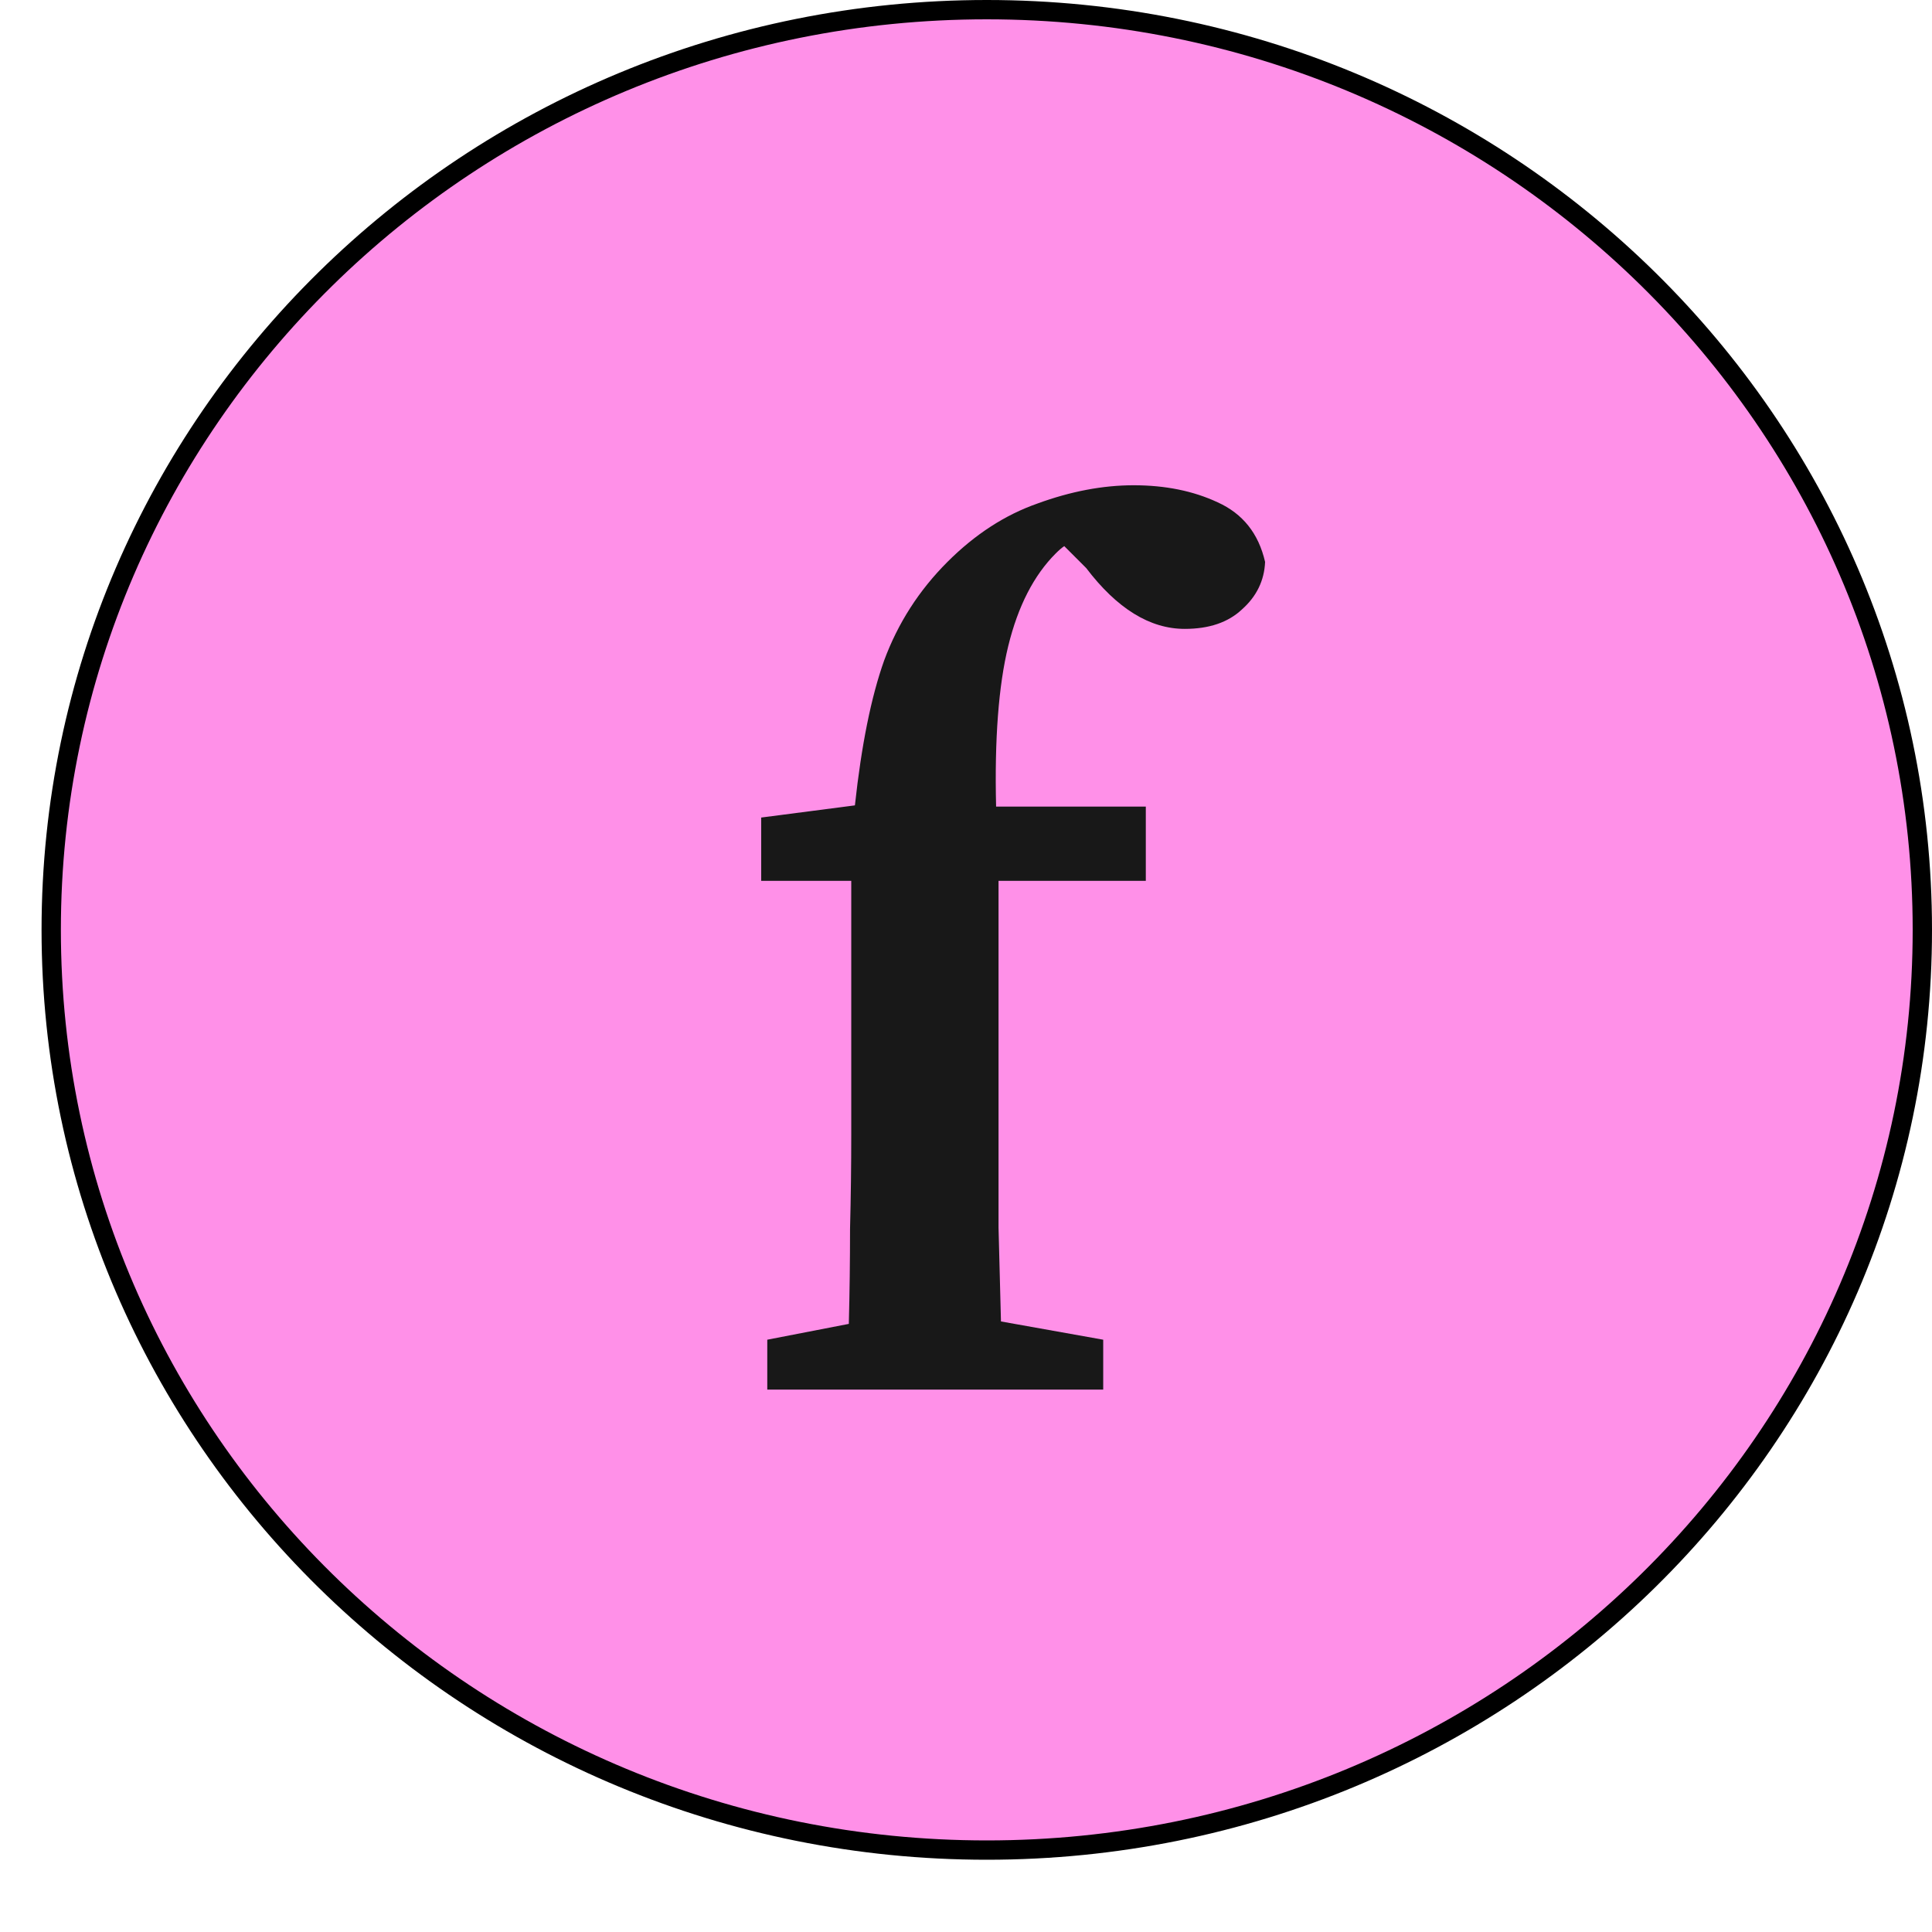
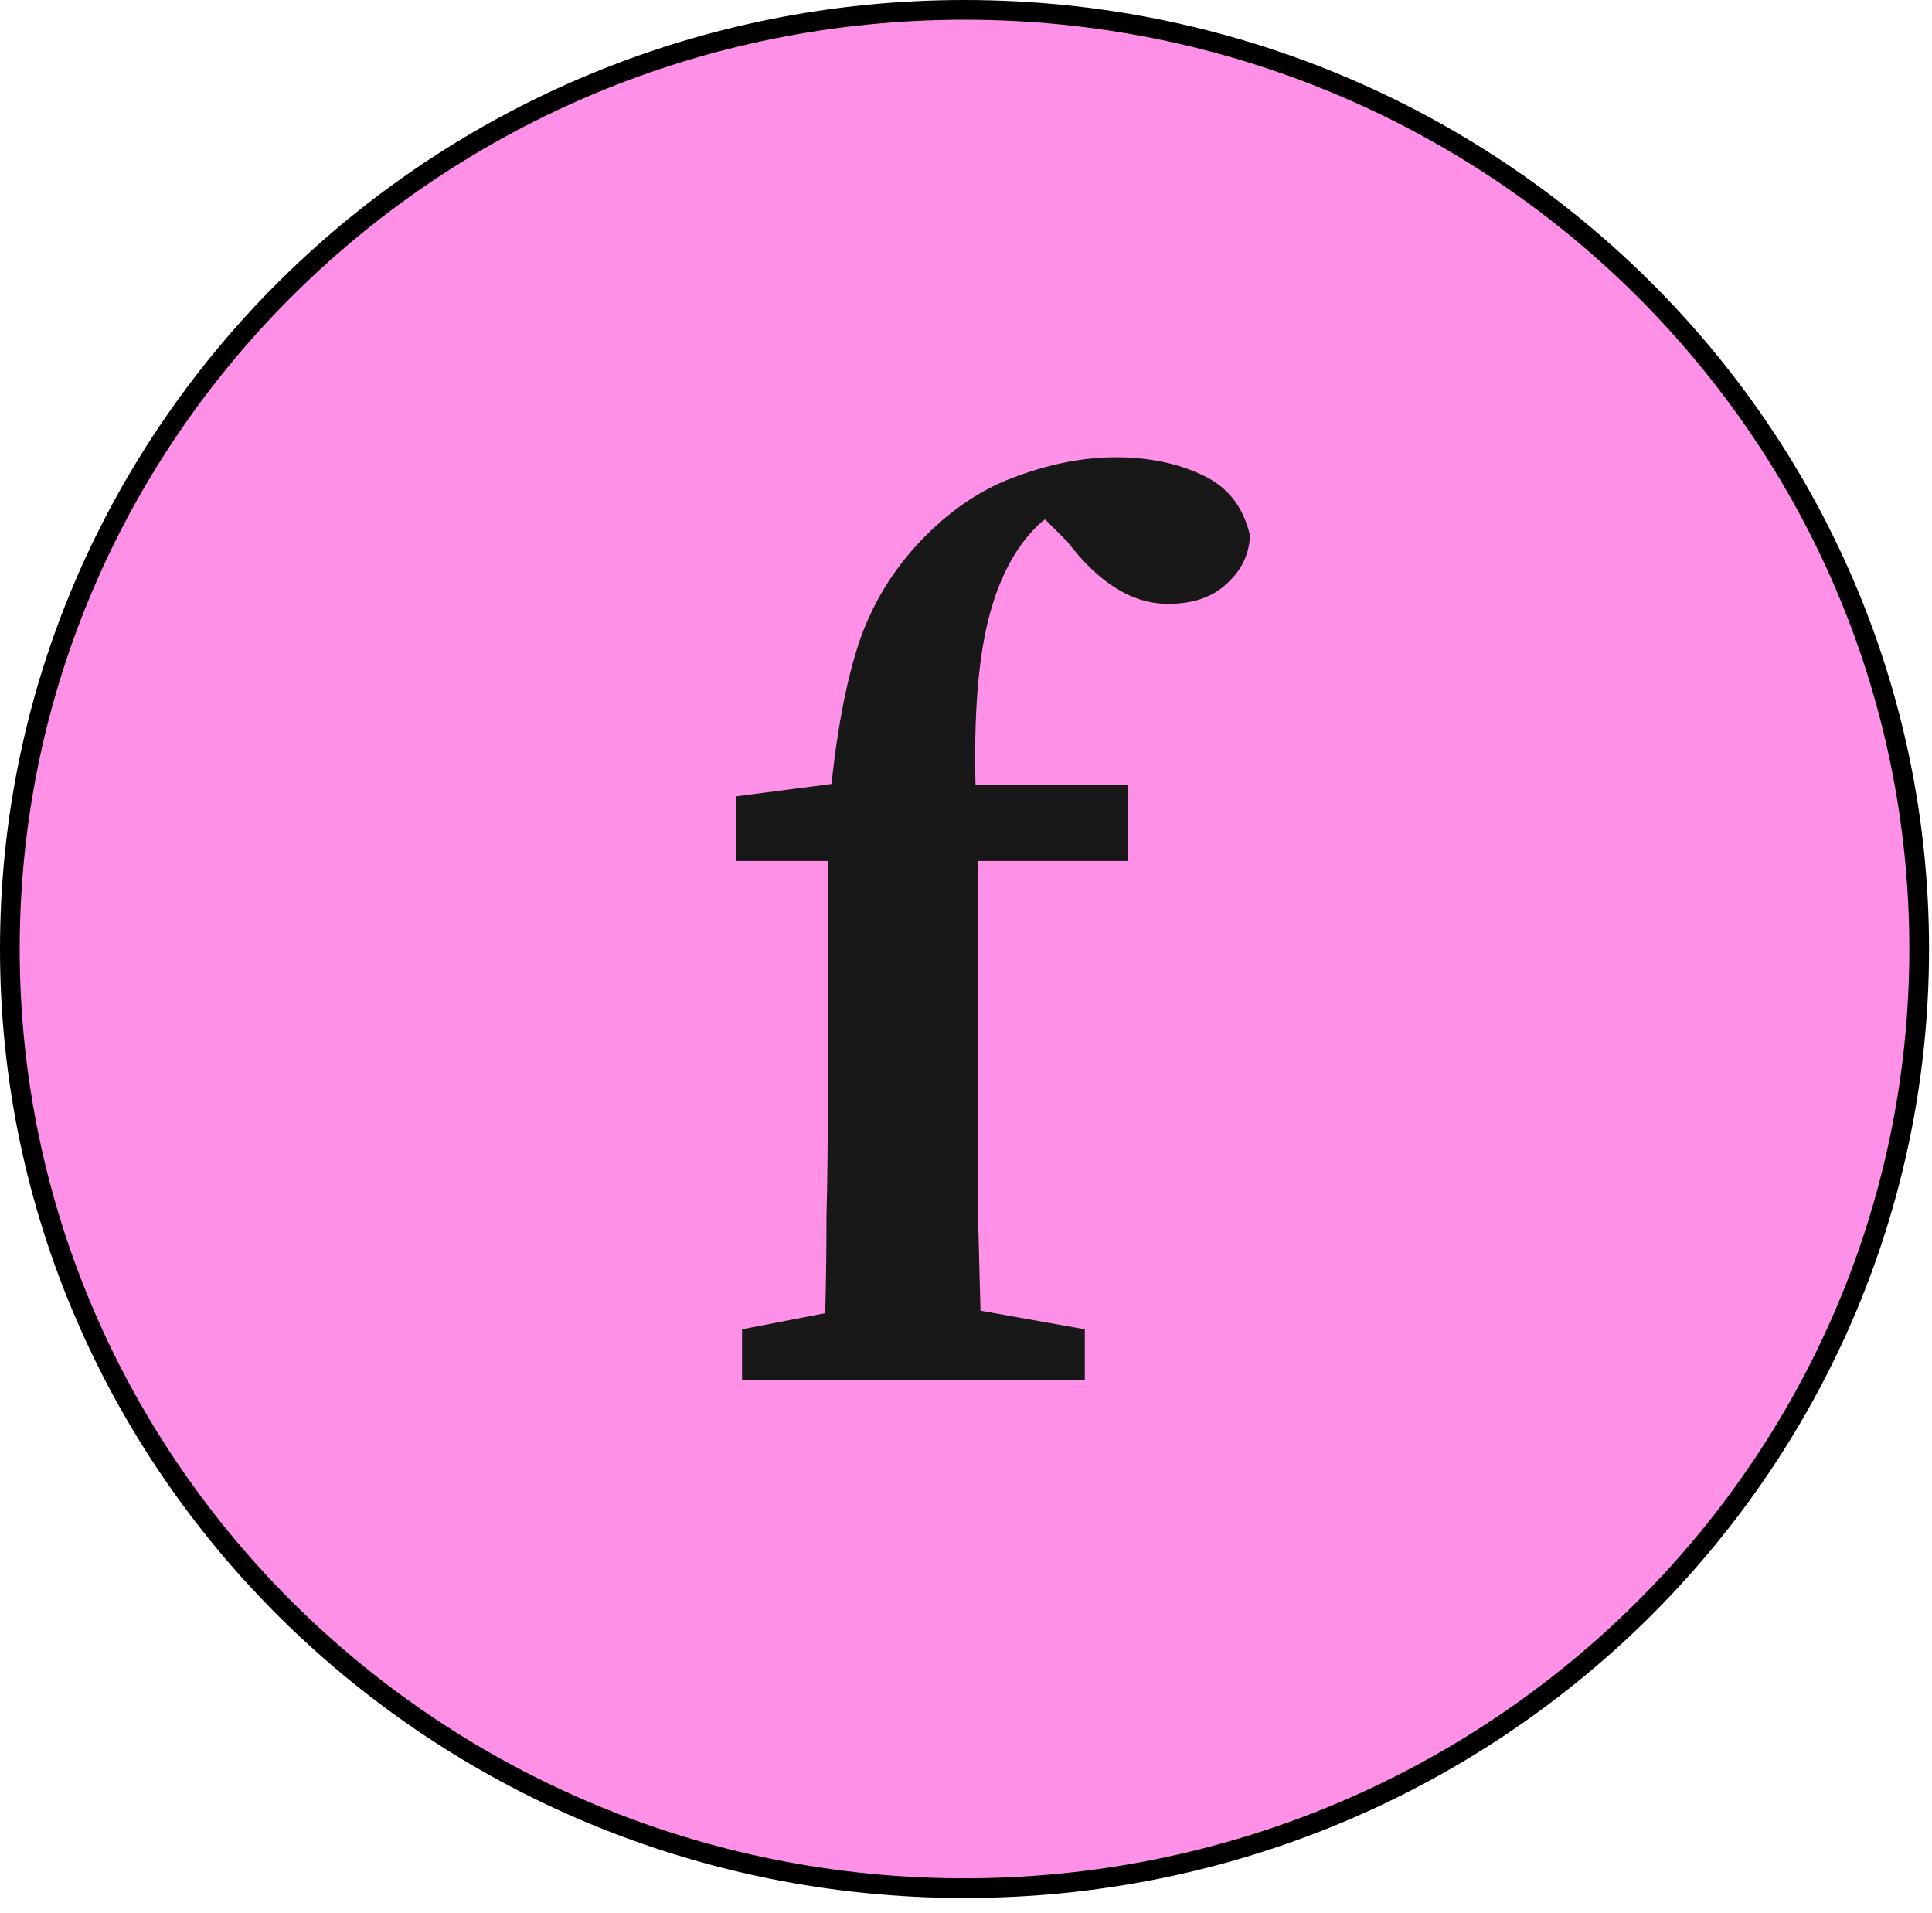
- <svg xmlns="http://www.w3.org/2000/svg" width="100" height="100" viewBox="0 0 100 100" fill="none">
-   <path d="M51.075 0.5C77.827 0.5 99.5 21.832 99.5 48.13C99.5 74.427 77.827 95.76 51.075 95.76C24.323 95.76 2.651 74.427 2.651 48.13C2.651 21.832 24.323 0.5 51.075 0.5Z" fill="#FF90E8" stroke="black" />
-   <path d="M39.714 71.926V69.343L43.935 68.524C43.977 66.886 43.998 65.248 43.998 63.61C44.04 61.972 44.061 60.334 44.061 58.696V45.592H39.399V42.316L44.25 41.686C44.586 38.578 45.09 36.079 45.762 34.189C46.476 32.257 47.568 30.556 49.038 29.086C50.466 27.658 52.02 26.65 53.7 26.062C55.422 25.432 57.081 25.117 58.677 25.117C60.315 25.117 61.764 25.411 63.024 25.999C64.326 26.587 65.145 27.616 65.481 29.086C65.439 30.052 65.04 30.871 64.284 31.543C63.57 32.215 62.583 32.551 61.323 32.551C59.517 32.551 57.816 31.501 56.22 29.401L55.086 28.267C54.96 28.351 54.813 28.477 54.645 28.645C53.511 29.779 52.692 31.375 52.188 33.433C51.684 35.491 51.474 38.263 51.558 41.749H59.307V45.592H51.684V58.696C51.684 60.292 51.684 61.909 51.684 63.547C51.726 65.143 51.768 66.76 51.81 68.398L57.102 69.343V71.926H39.714Z" fill="#181818" />
+ <svg xmlns="http://www.w3.org/2000/svg" width="98" height="97" viewBox="0 0 98 97" fill="none">
+   <path d="M48.925 0.5C75.677 0.5 97.35 21.832 97.35 48.13C97.35 74.427 75.677 95.76 48.925 95.76C22.173 95.76 0.5 74.427 0.5 48.13C0.5 21.832 22.173 0.5 48.925 0.5Z" fill="#FF90E8" stroke="black" />
+   <path d="M37.639 70V67.417L41.86 66.598C41.902 64.96 41.923 63.322 41.923 61.684C41.965 60.046 41.986 58.408 41.986 56.77V43.666H37.324V40.39L42.175 39.76C42.511 36.652 43.015 34.153 43.687 32.263C44.401 30.331 45.493 28.63 46.963 27.16C48.391 25.732 49.945 24.724 51.625 24.136C53.347 23.506 55.006 23.191 56.602 23.191C58.24 23.191 59.689 23.485 60.949 24.073C62.251 24.661 63.07 25.69 63.406 27.16C63.364 28.126 62.965 28.945 62.209 29.617C61.495 30.289 60.508 30.625 59.248 30.625C57.442 30.625 55.741 29.575 54.145 27.475L53.011 26.341C52.885 26.425 52.738 26.551 52.57 26.719C51.436 27.853 50.617 29.449 50.113 31.507C49.609 33.565 49.399 36.337 49.483 39.823H57.232V43.666H49.609V56.77C49.609 58.366 49.609 59.983 49.609 61.621C49.651 63.217 49.693 64.834 49.735 66.472L55.027 67.417V70H37.639Z" fill="#181818" />
</svg>
